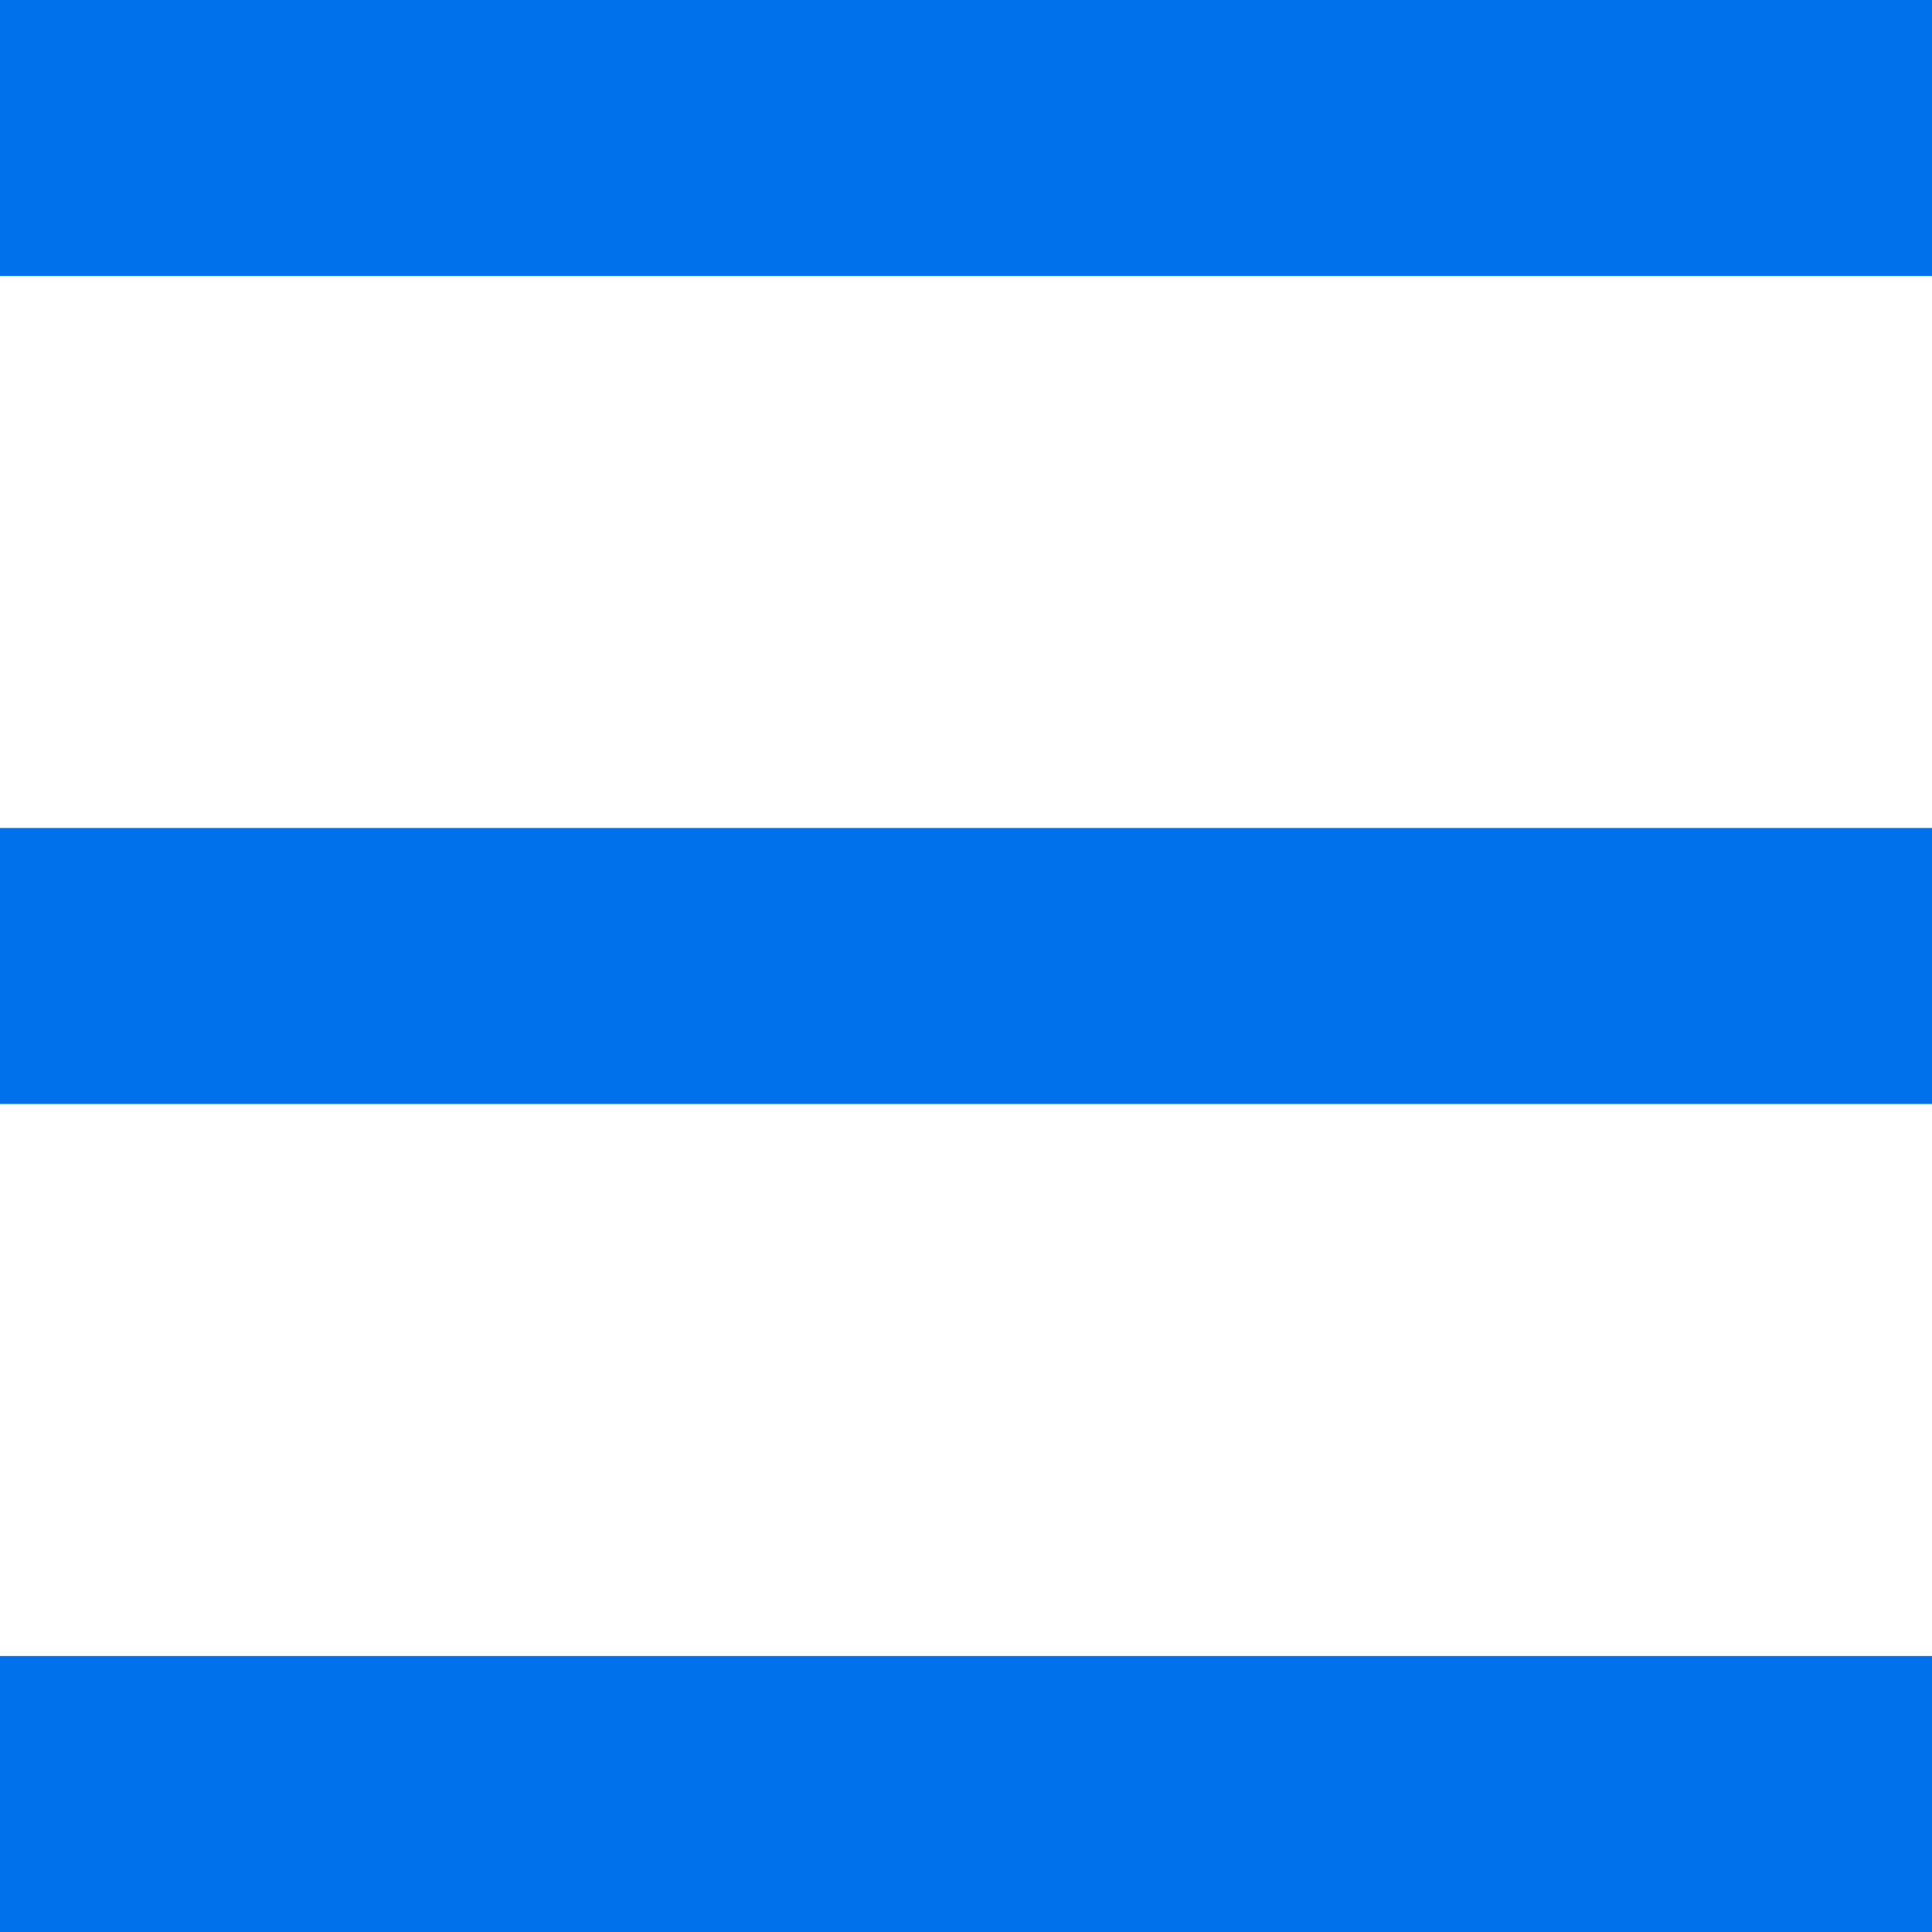
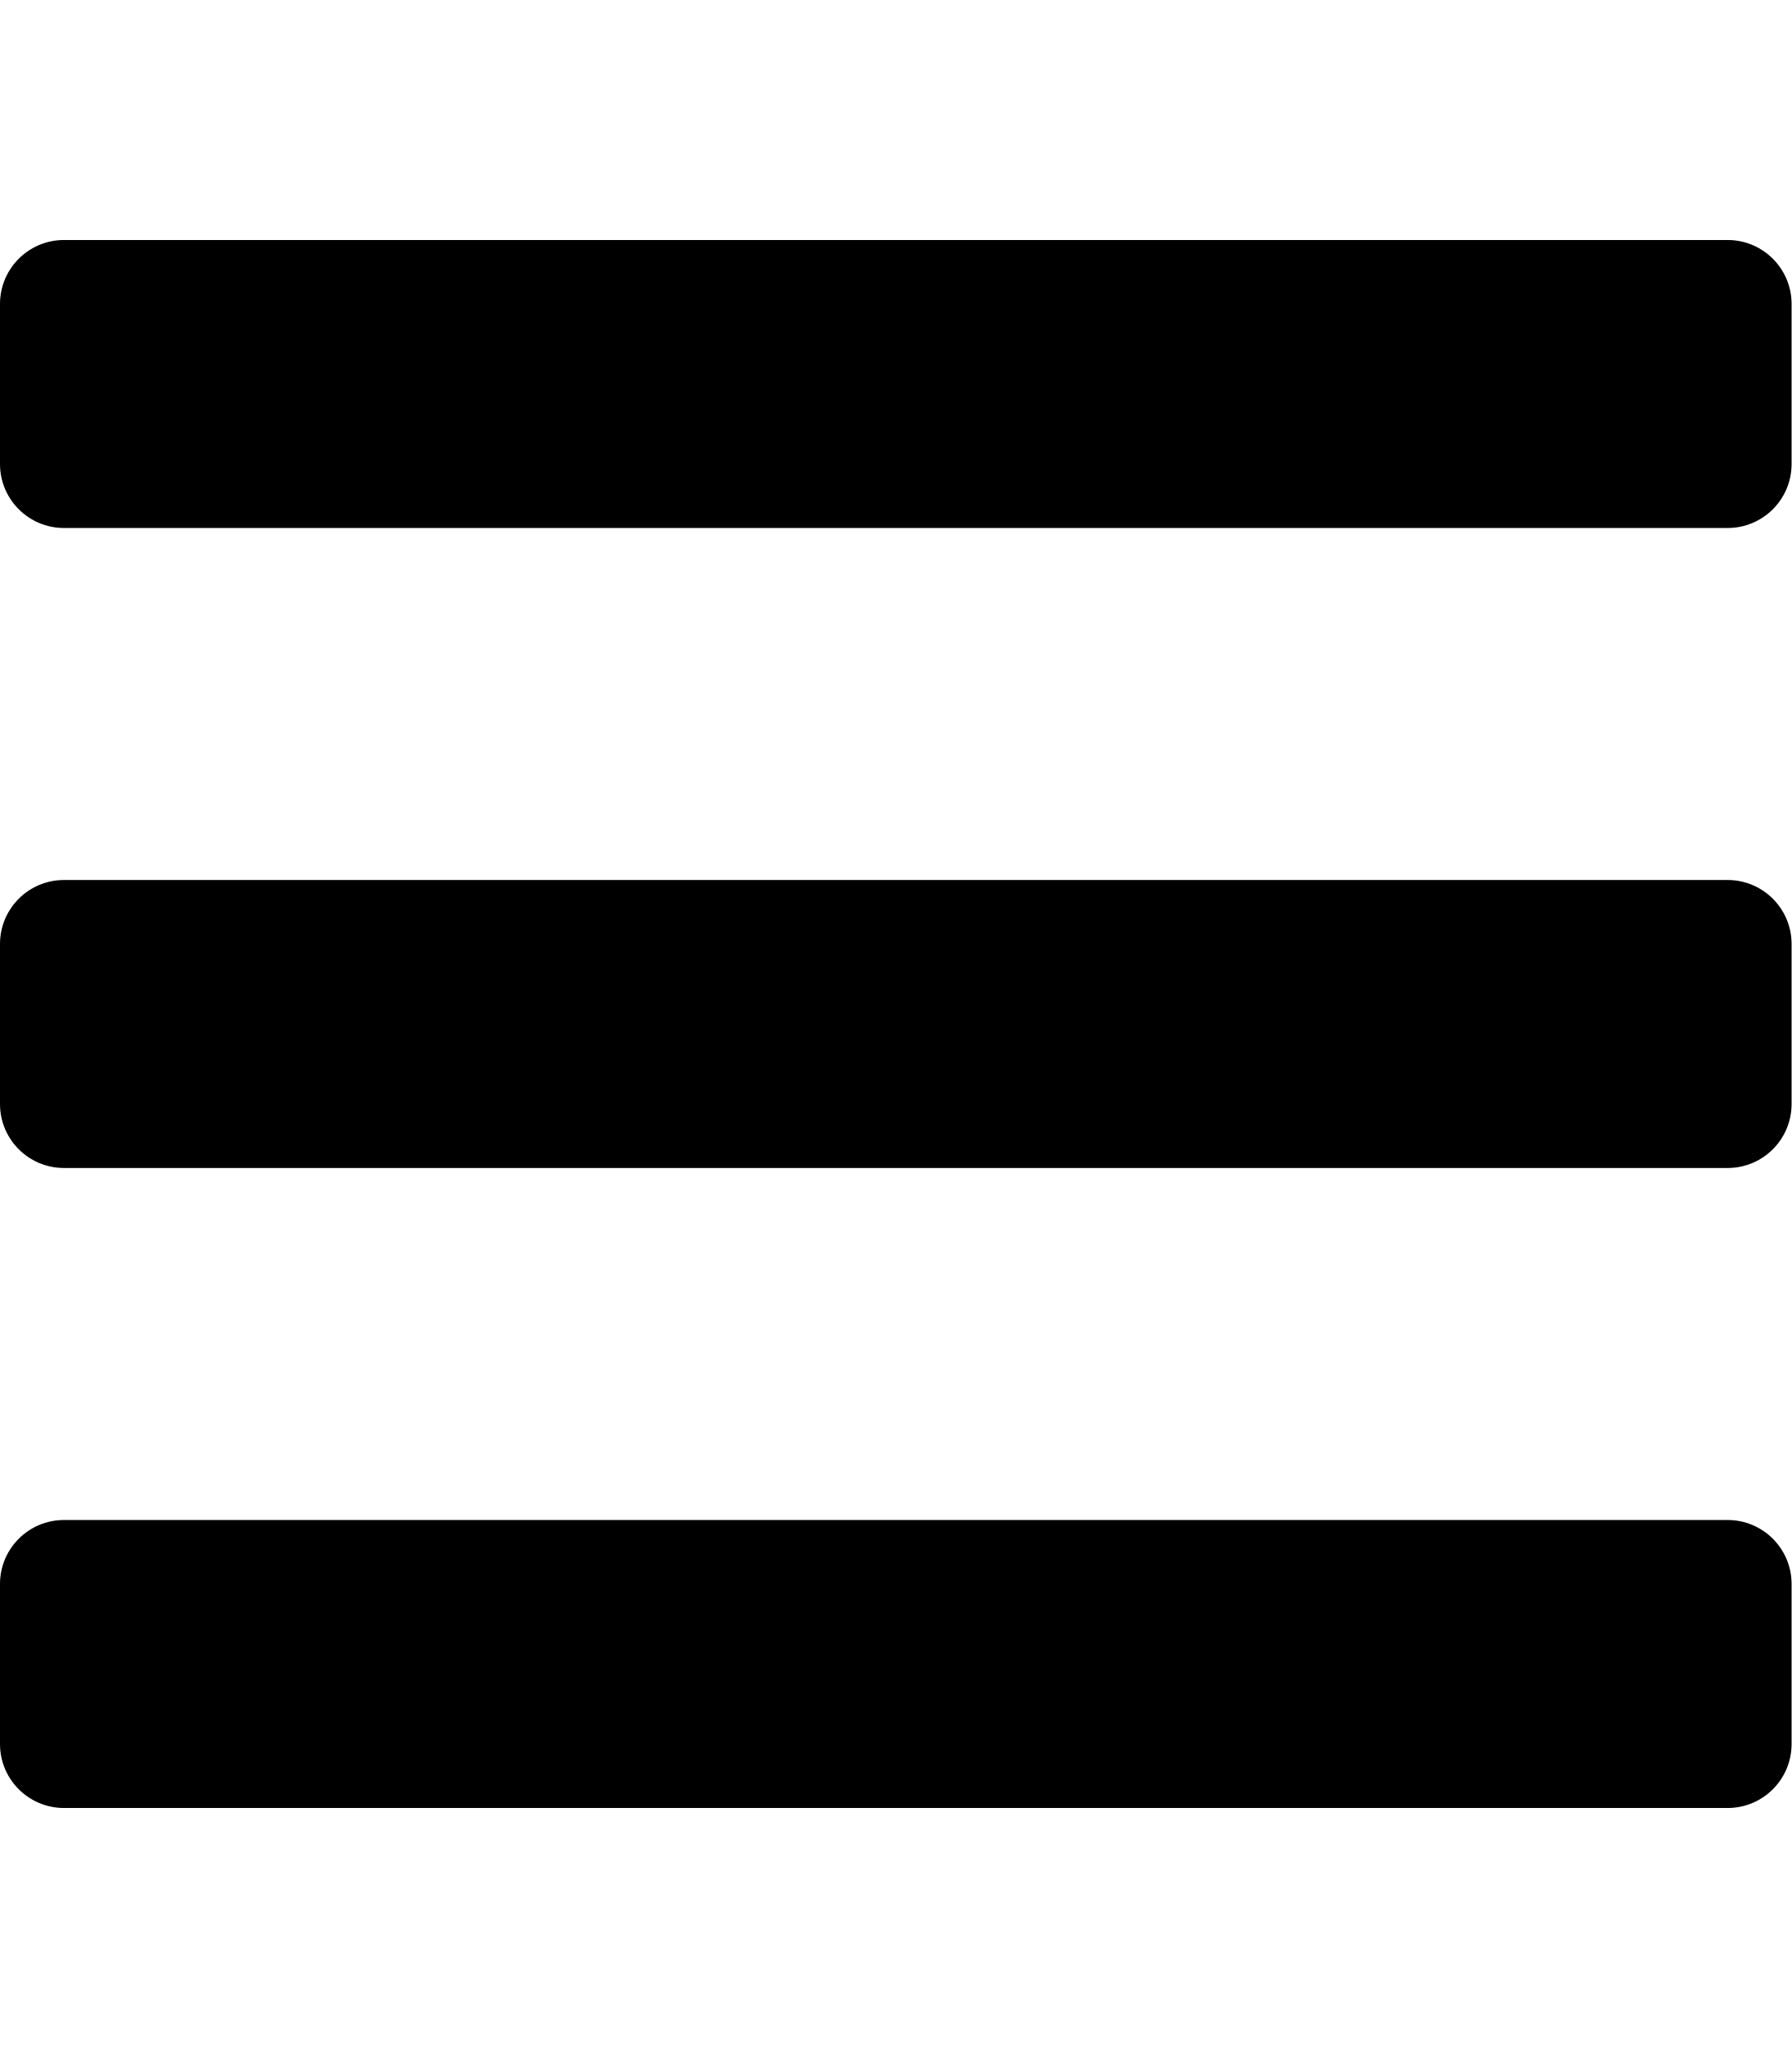
- <svg xmlns="http://www.w3.org/2000/svg" id="Component_10_1" data-name="Component 10 – 1" width="14" height="14" viewBox="0 0 14 14">
-   <defs>
-     <style>
-       .cls-1 {
-         fill: #0071ea;
-       }
-     </style>
-   </defs>
-   <rect id="Rectangle_27" data-name="Rectangle 27" class="cls-1" width="14" height="2" />
-   <rect id="Rectangle_28" data-name="Rectangle 28" class="cls-1" width="14" height="2" transform="translate(0 6)" />
-   <rect id="Rectangle_29" data-name="Rectangle 29" class="cls-1" width="14" height="2" transform="translate(0 12)" />
+ <svg xmlns="http://www.w3.org/2000/svg" aria-hidden="true" focusable="false" data-prefix="fas" data-icon="bars" class="svg-inline--fa fa-bars fa-w-14" role="img" viewBox="0 0 448 512">
+   <path fill="currentColor" d="M16 132h416c8.837 0 16-7.163 16-16V76c0-8.837-7.163-16-16-16H16C7.163 60 0 67.163 0 76v40c0 8.837 7.163 16 16 16zm0 160h416c8.837 0 16-7.163 16-16v-40c0-8.837-7.163-16-16-16H16c-8.837 0-16 7.163-16 16v40c0 8.837 7.163 16 16 16zm0 160h416c8.837 0 16-7.163 16-16v-40c0-8.837-7.163-16-16-16H16c-8.837 0-16 7.163-16 16v40c0 8.837 7.163 16 16 16z">
+   </path>
</svg>
